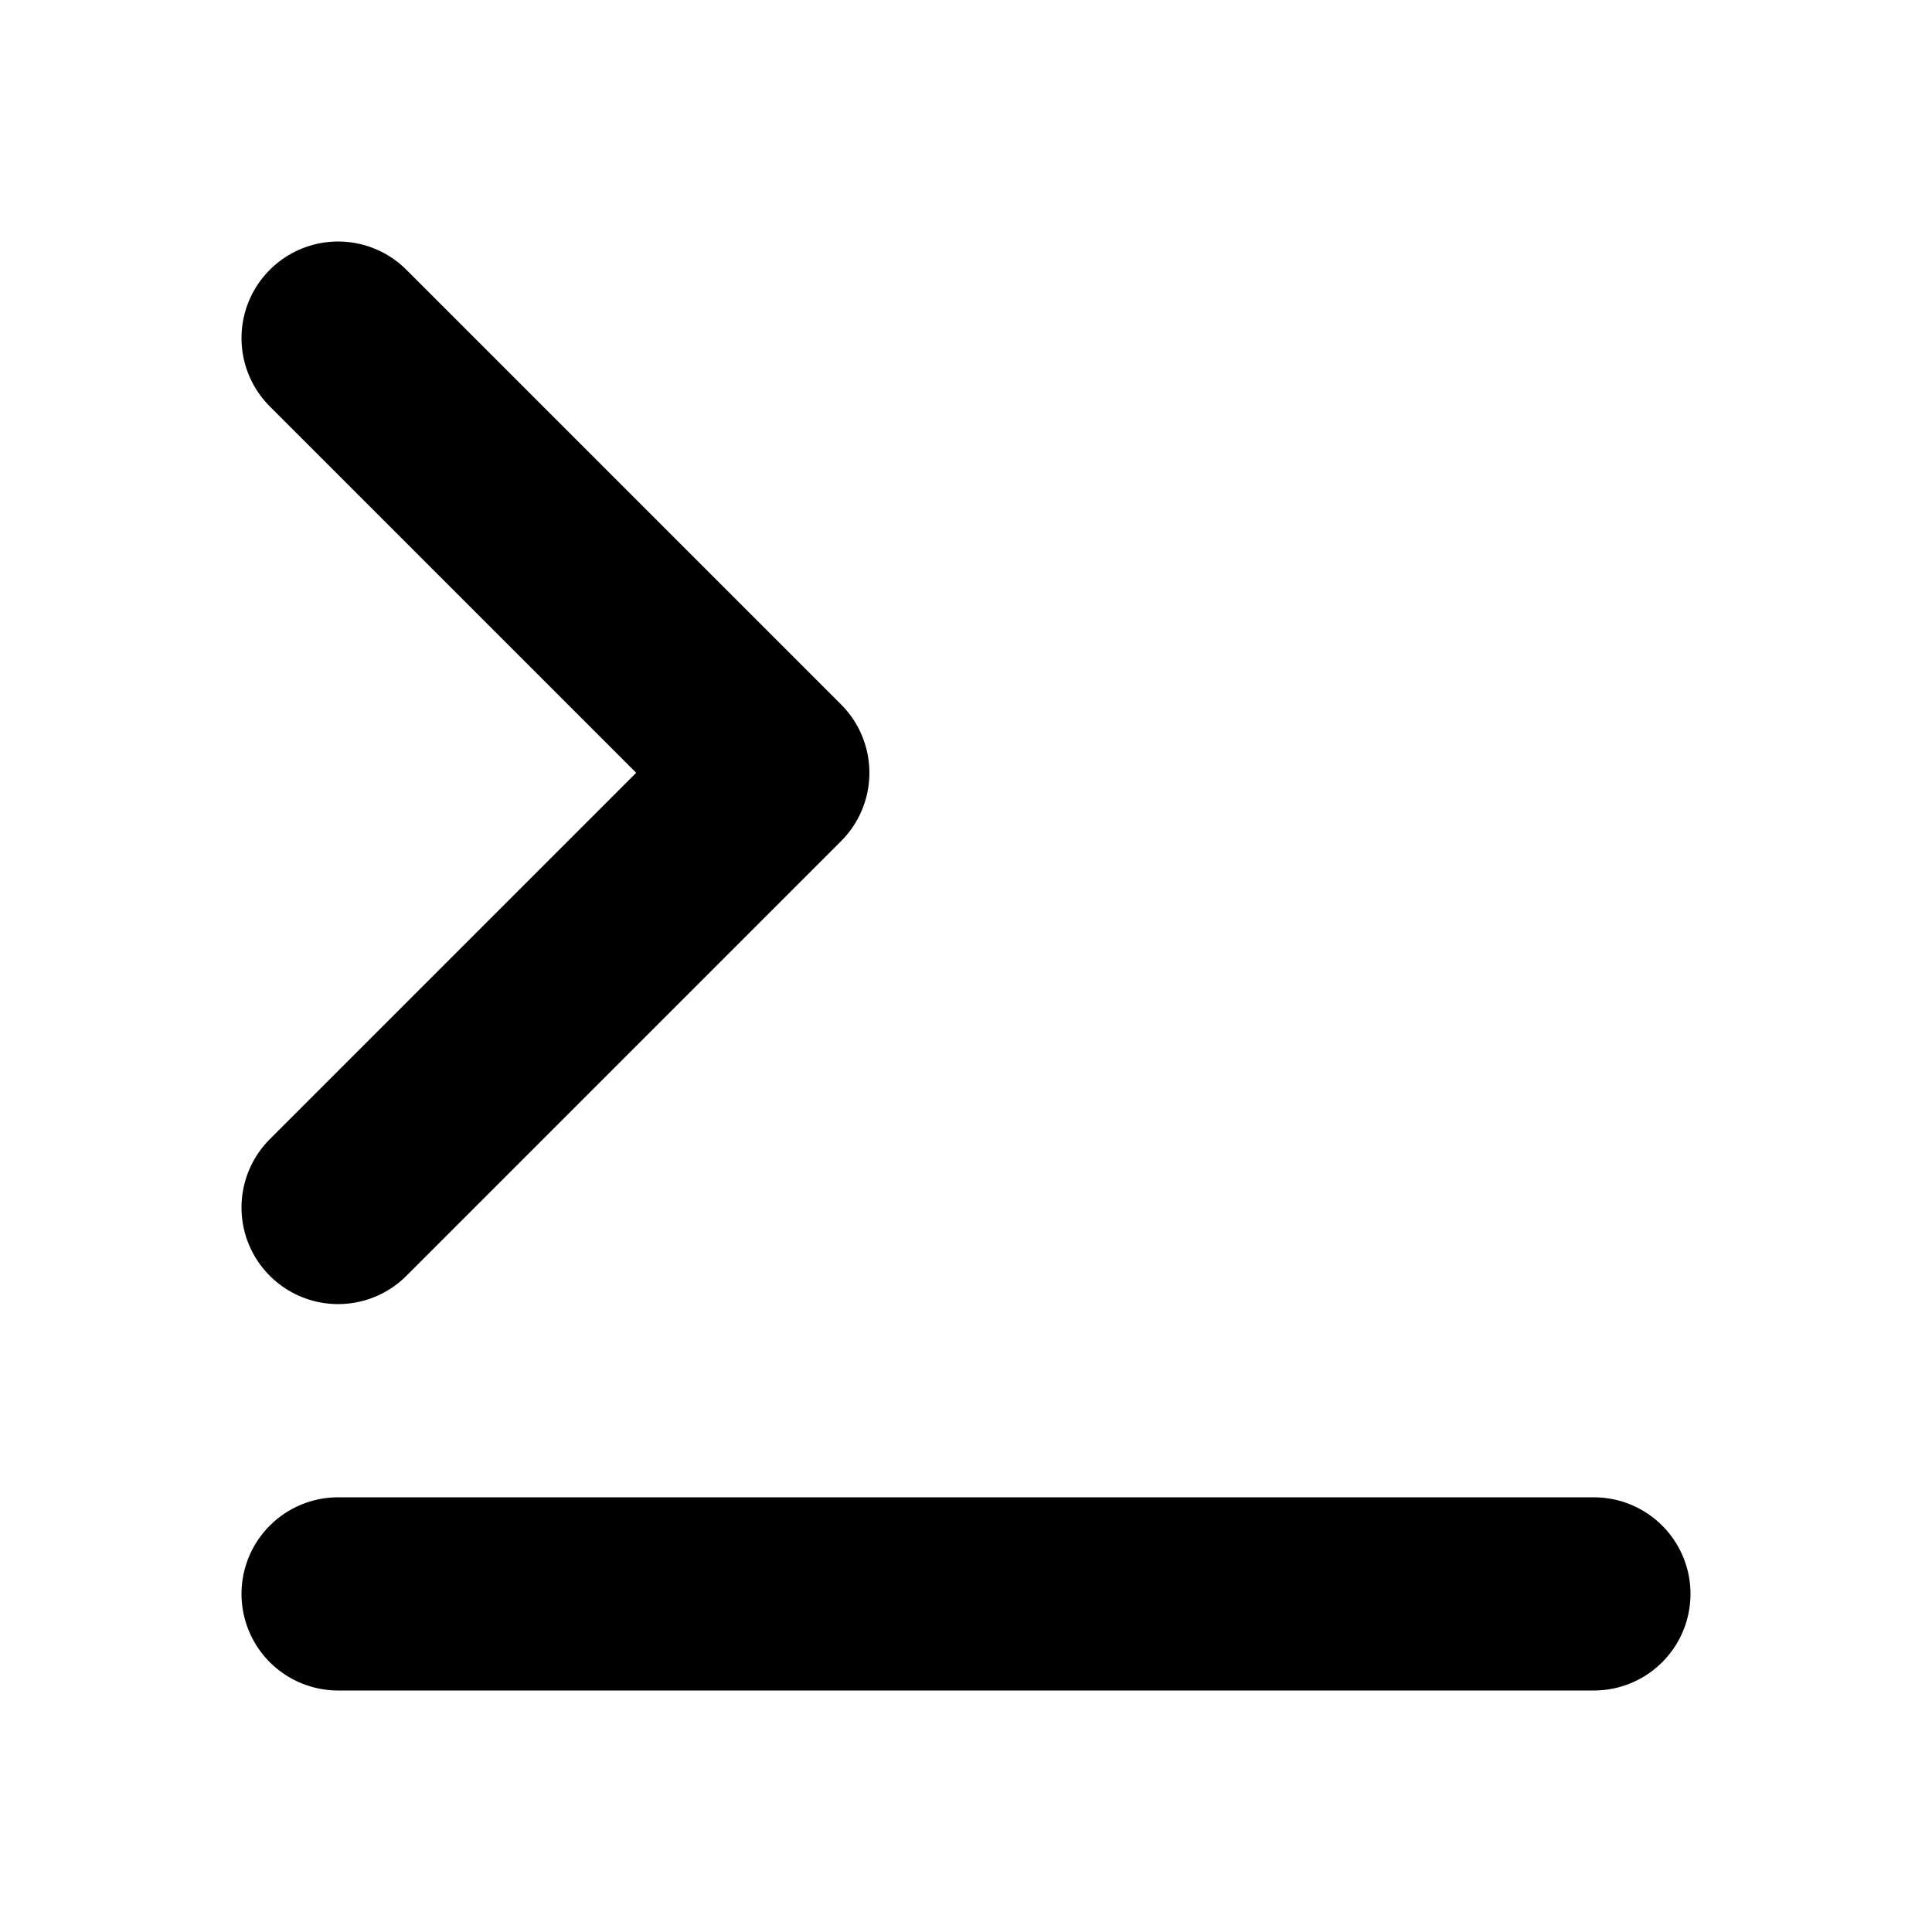
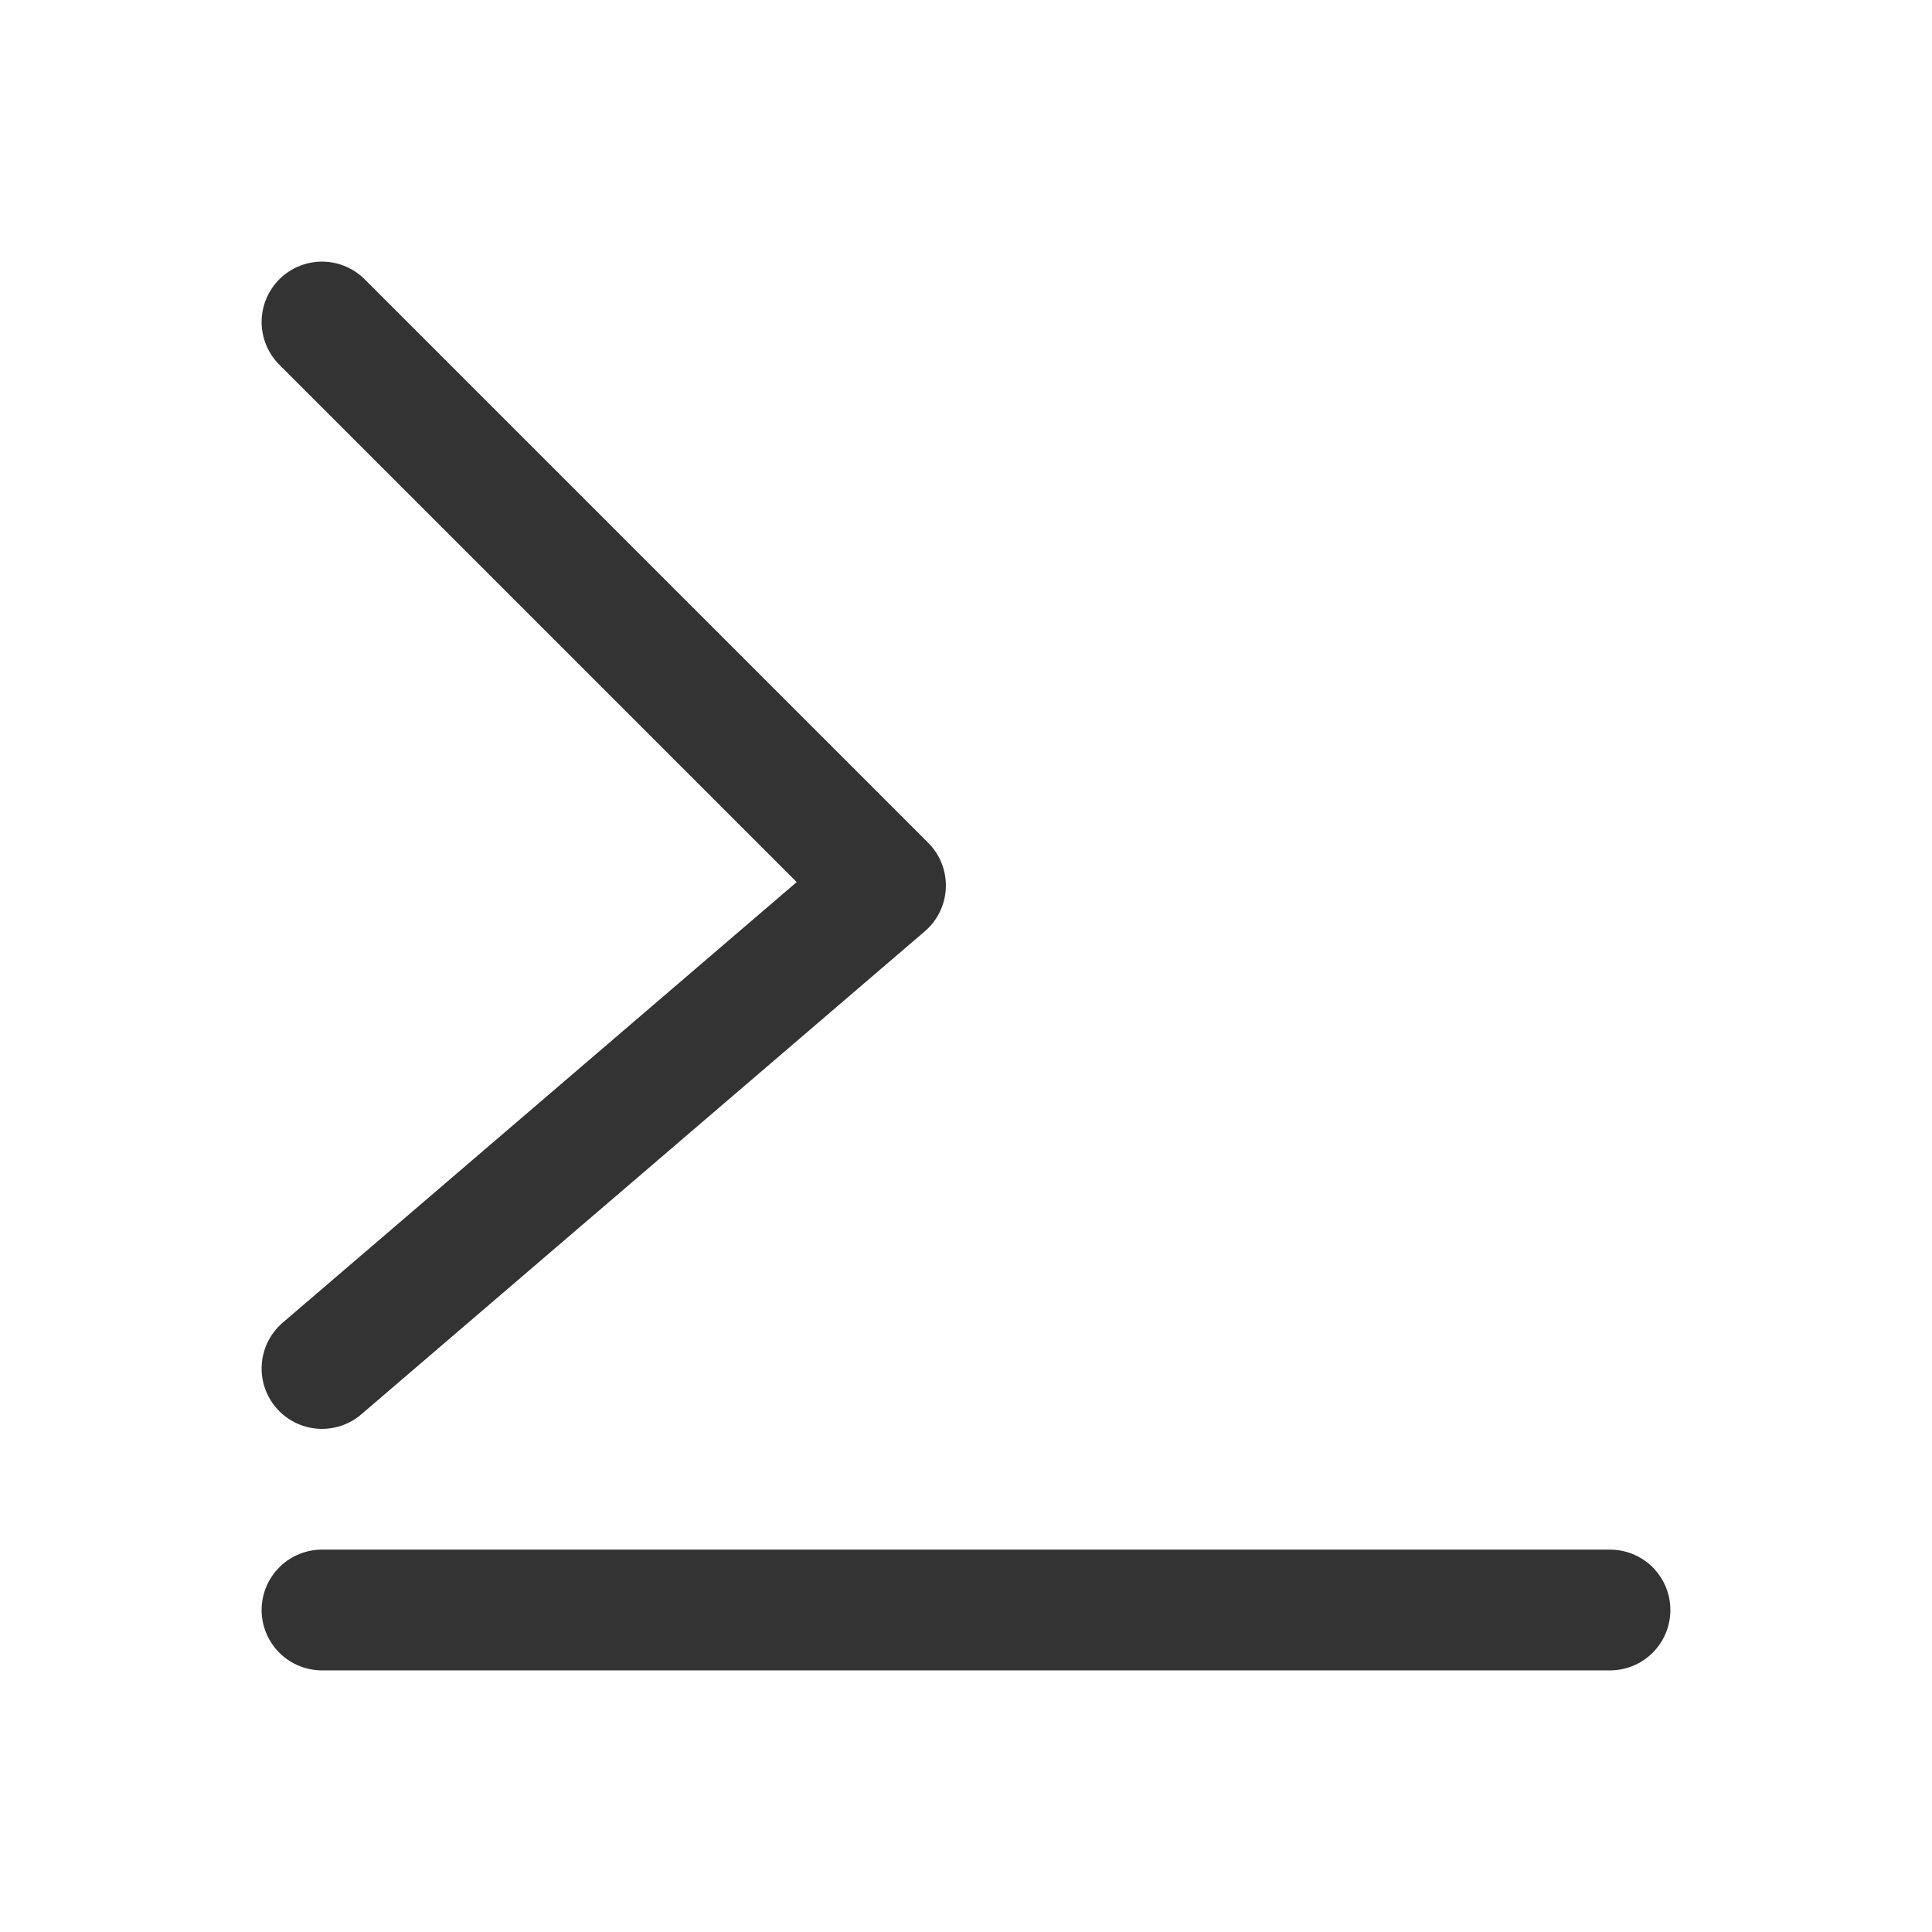
- <svg xmlns="http://www.w3.org/2000/svg" width="400" height="400" viewBox="0 0 400 400" version="1.1" id="svg5">
-   <defs id="defs2" />
+ <svg xmlns="http://www.w3.org/2000/svg" width="240" height="240" id="svg5" version="1.1">
+   <defs id="defs2">
+     </defs>
  <g id="layer1">
-     <path style="fill:none;stroke:#000000;stroke-width:40;stroke-linecap:round;stroke-linejoin:round;stroke-miterlimit:4;stroke-dasharray:none;stroke-opacity:1" d="m 70,70 90,90 -90,90" id="path939" />
-     <path style="fill:none;stroke:#000000;stroke-width:40;stroke-linecap:round;stroke-linejoin:round;stroke-miterlimit:4;stroke-dasharray:none;stroke-opacity:1" d="M 70,330 H 330" id="path941" />
+     <path style="fill:none;stroke:#333333;stroke-width:15;stroke-linecap:round;stroke-linejoin:round;stroke-opacity:1;stroke-miterlimit:4;stroke-dasharray:none" d="M 40,200 H 200" id="path857" />
+     <path style="fill:none;stroke:#333333;stroke-width:15;stroke-linecap:round;stroke-linejoin:round;stroke-opacity:1;stroke-miterlimit:4;stroke-dasharray:none" d="m 40,40 70,70 -70,60" id="path859" />
  </g>
</svg>
